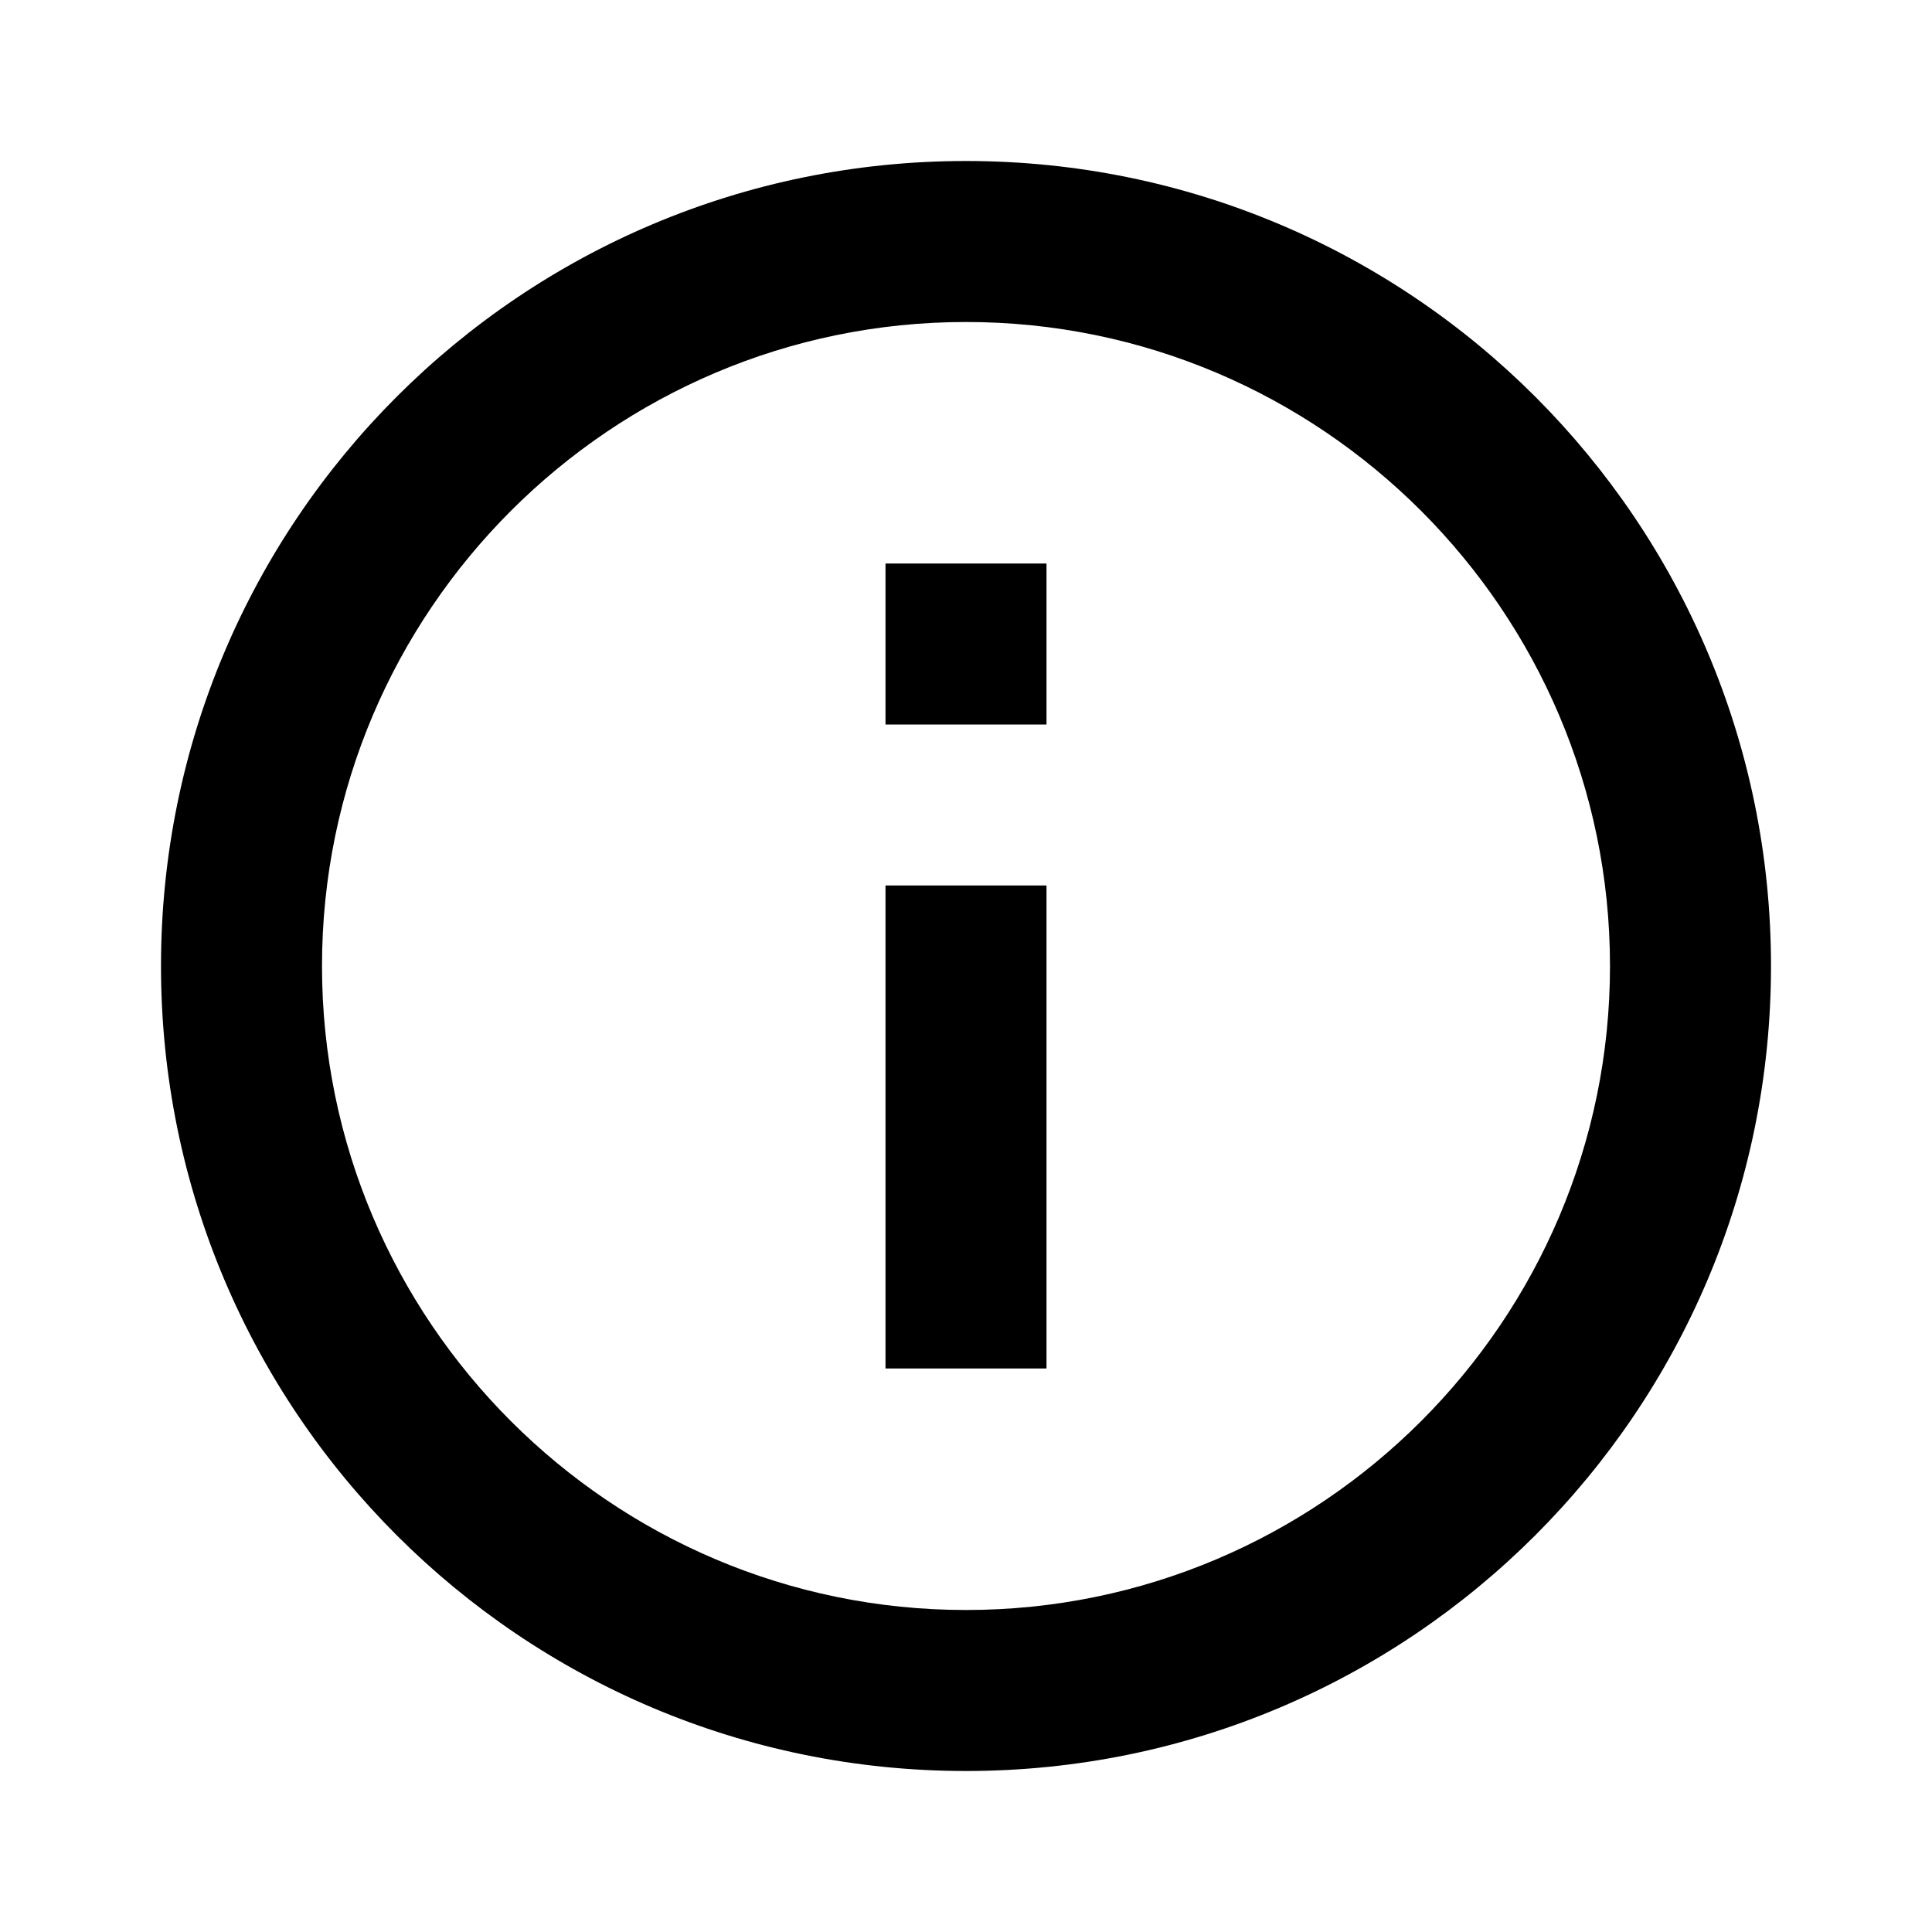
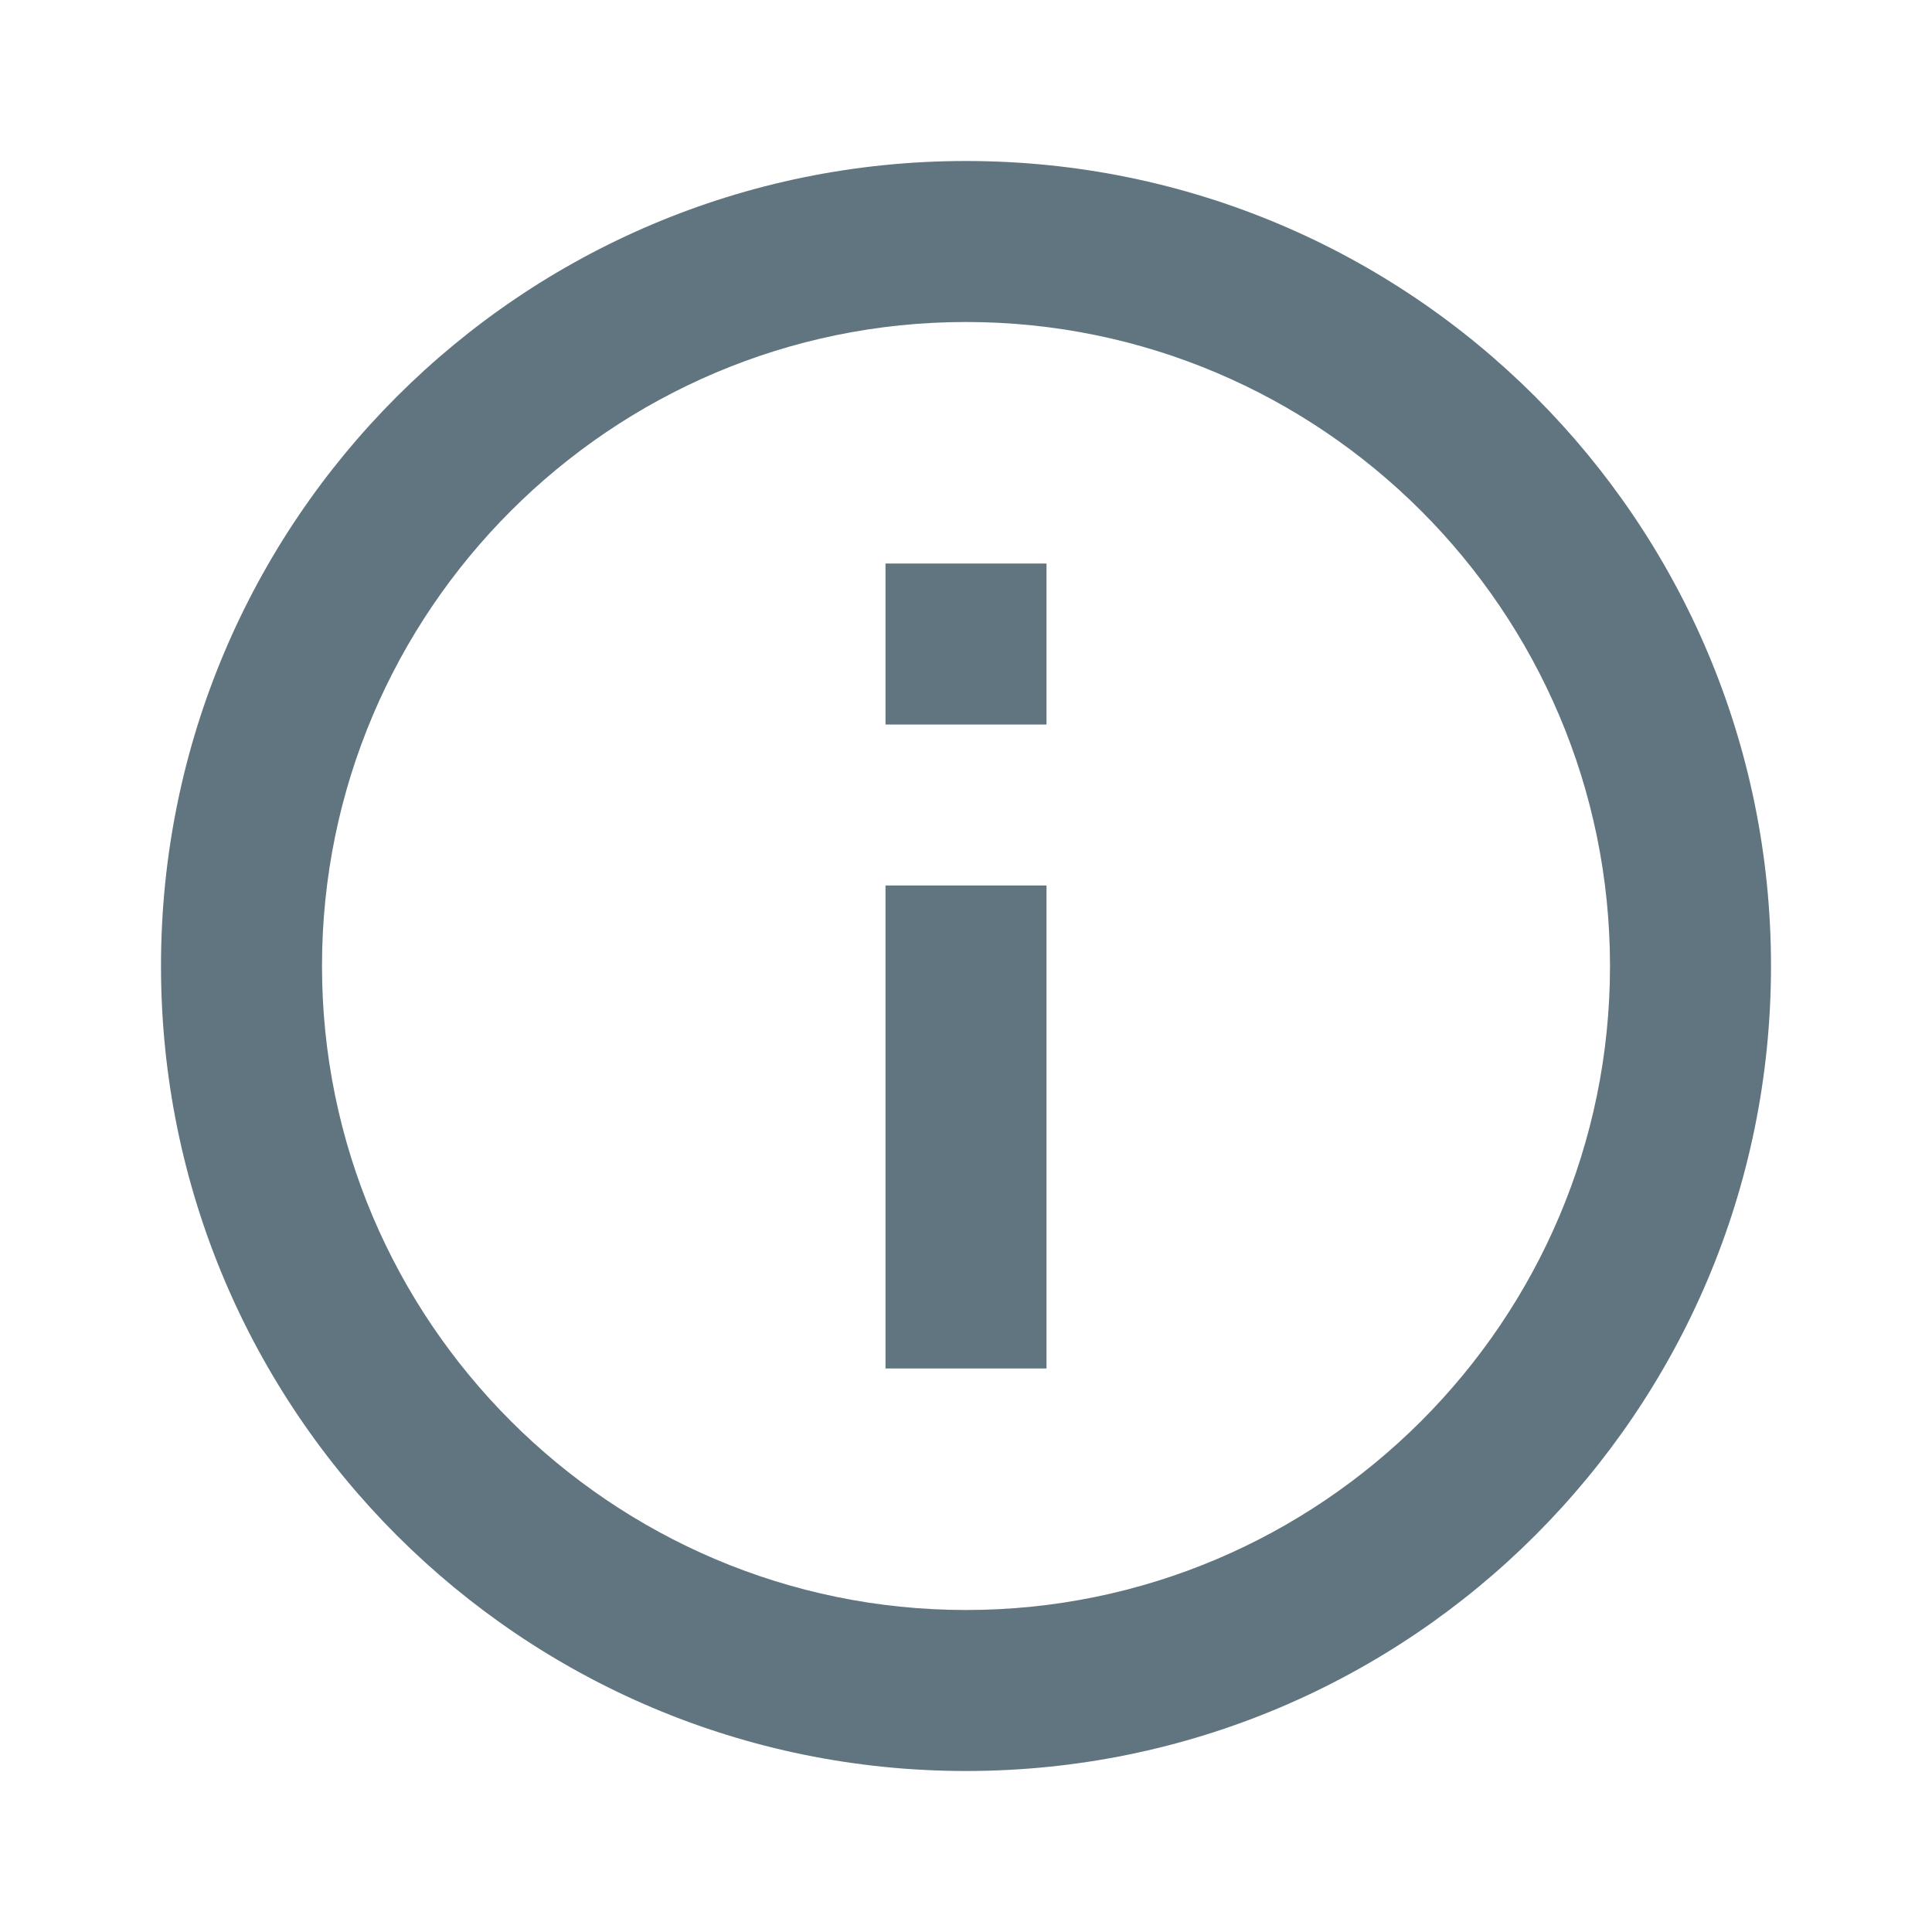
<svg xmlns="http://www.w3.org/2000/svg" width="48" height="48" viewBox="0 0 48 48">
-   <path d="M22 34h4V22h-4v12zm2-30C12.95 4 4 12.95 4 24s8.95 20 20 20 20-8.95 20-20S35.05 4 24 4zm0 36c-8.82 0-16-7.18-16-16S15.18 8 24 8s16 7.18 16 16-7.18 16-16 16zm-2-22h4v-4h-4v4z" />
+   <path d="M22 34h4V22h-4v12zm2-30C12.95 4 4 12.95 4 24s8.95 20 20 20 20-8.95 20-20S35.05 4 24 4zm0 36c-8.82 0-16-7.18-16-16S15.18 8 24 8s16 7.18 16 16-7.18 16-16 16zm-2-22h4v-4h-4v4z" style="fill:#607580" />
</svg>
